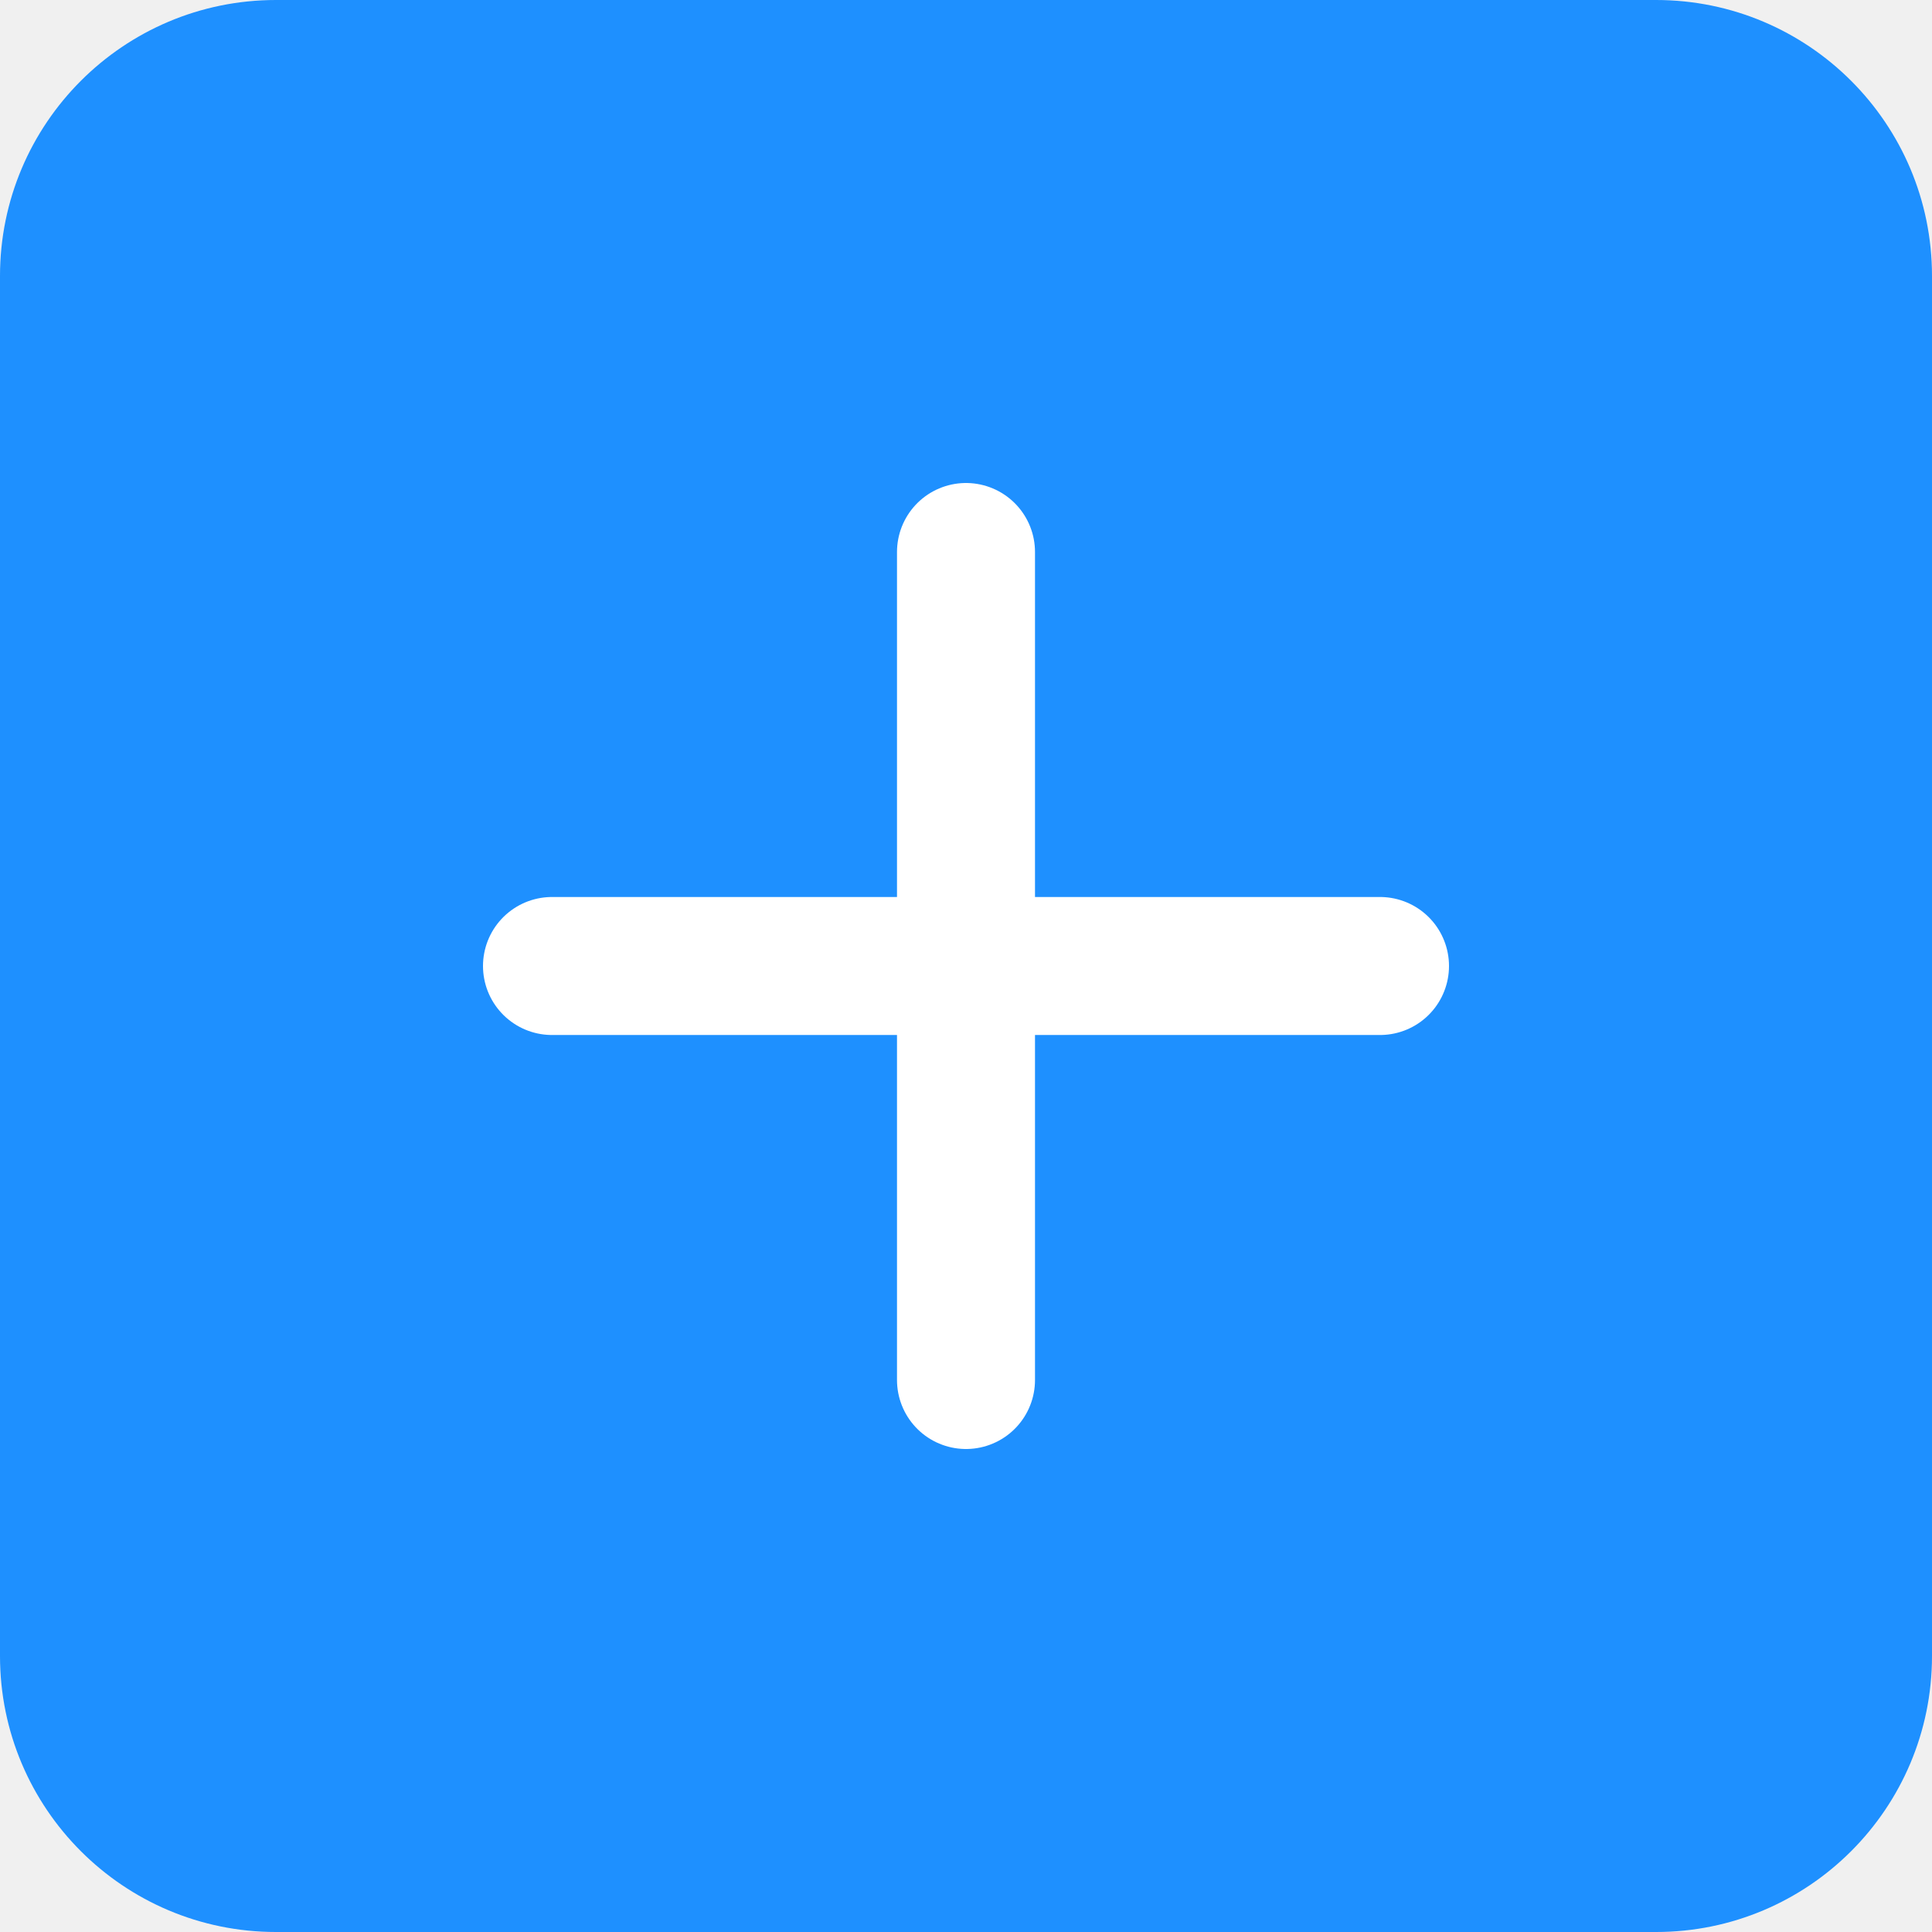
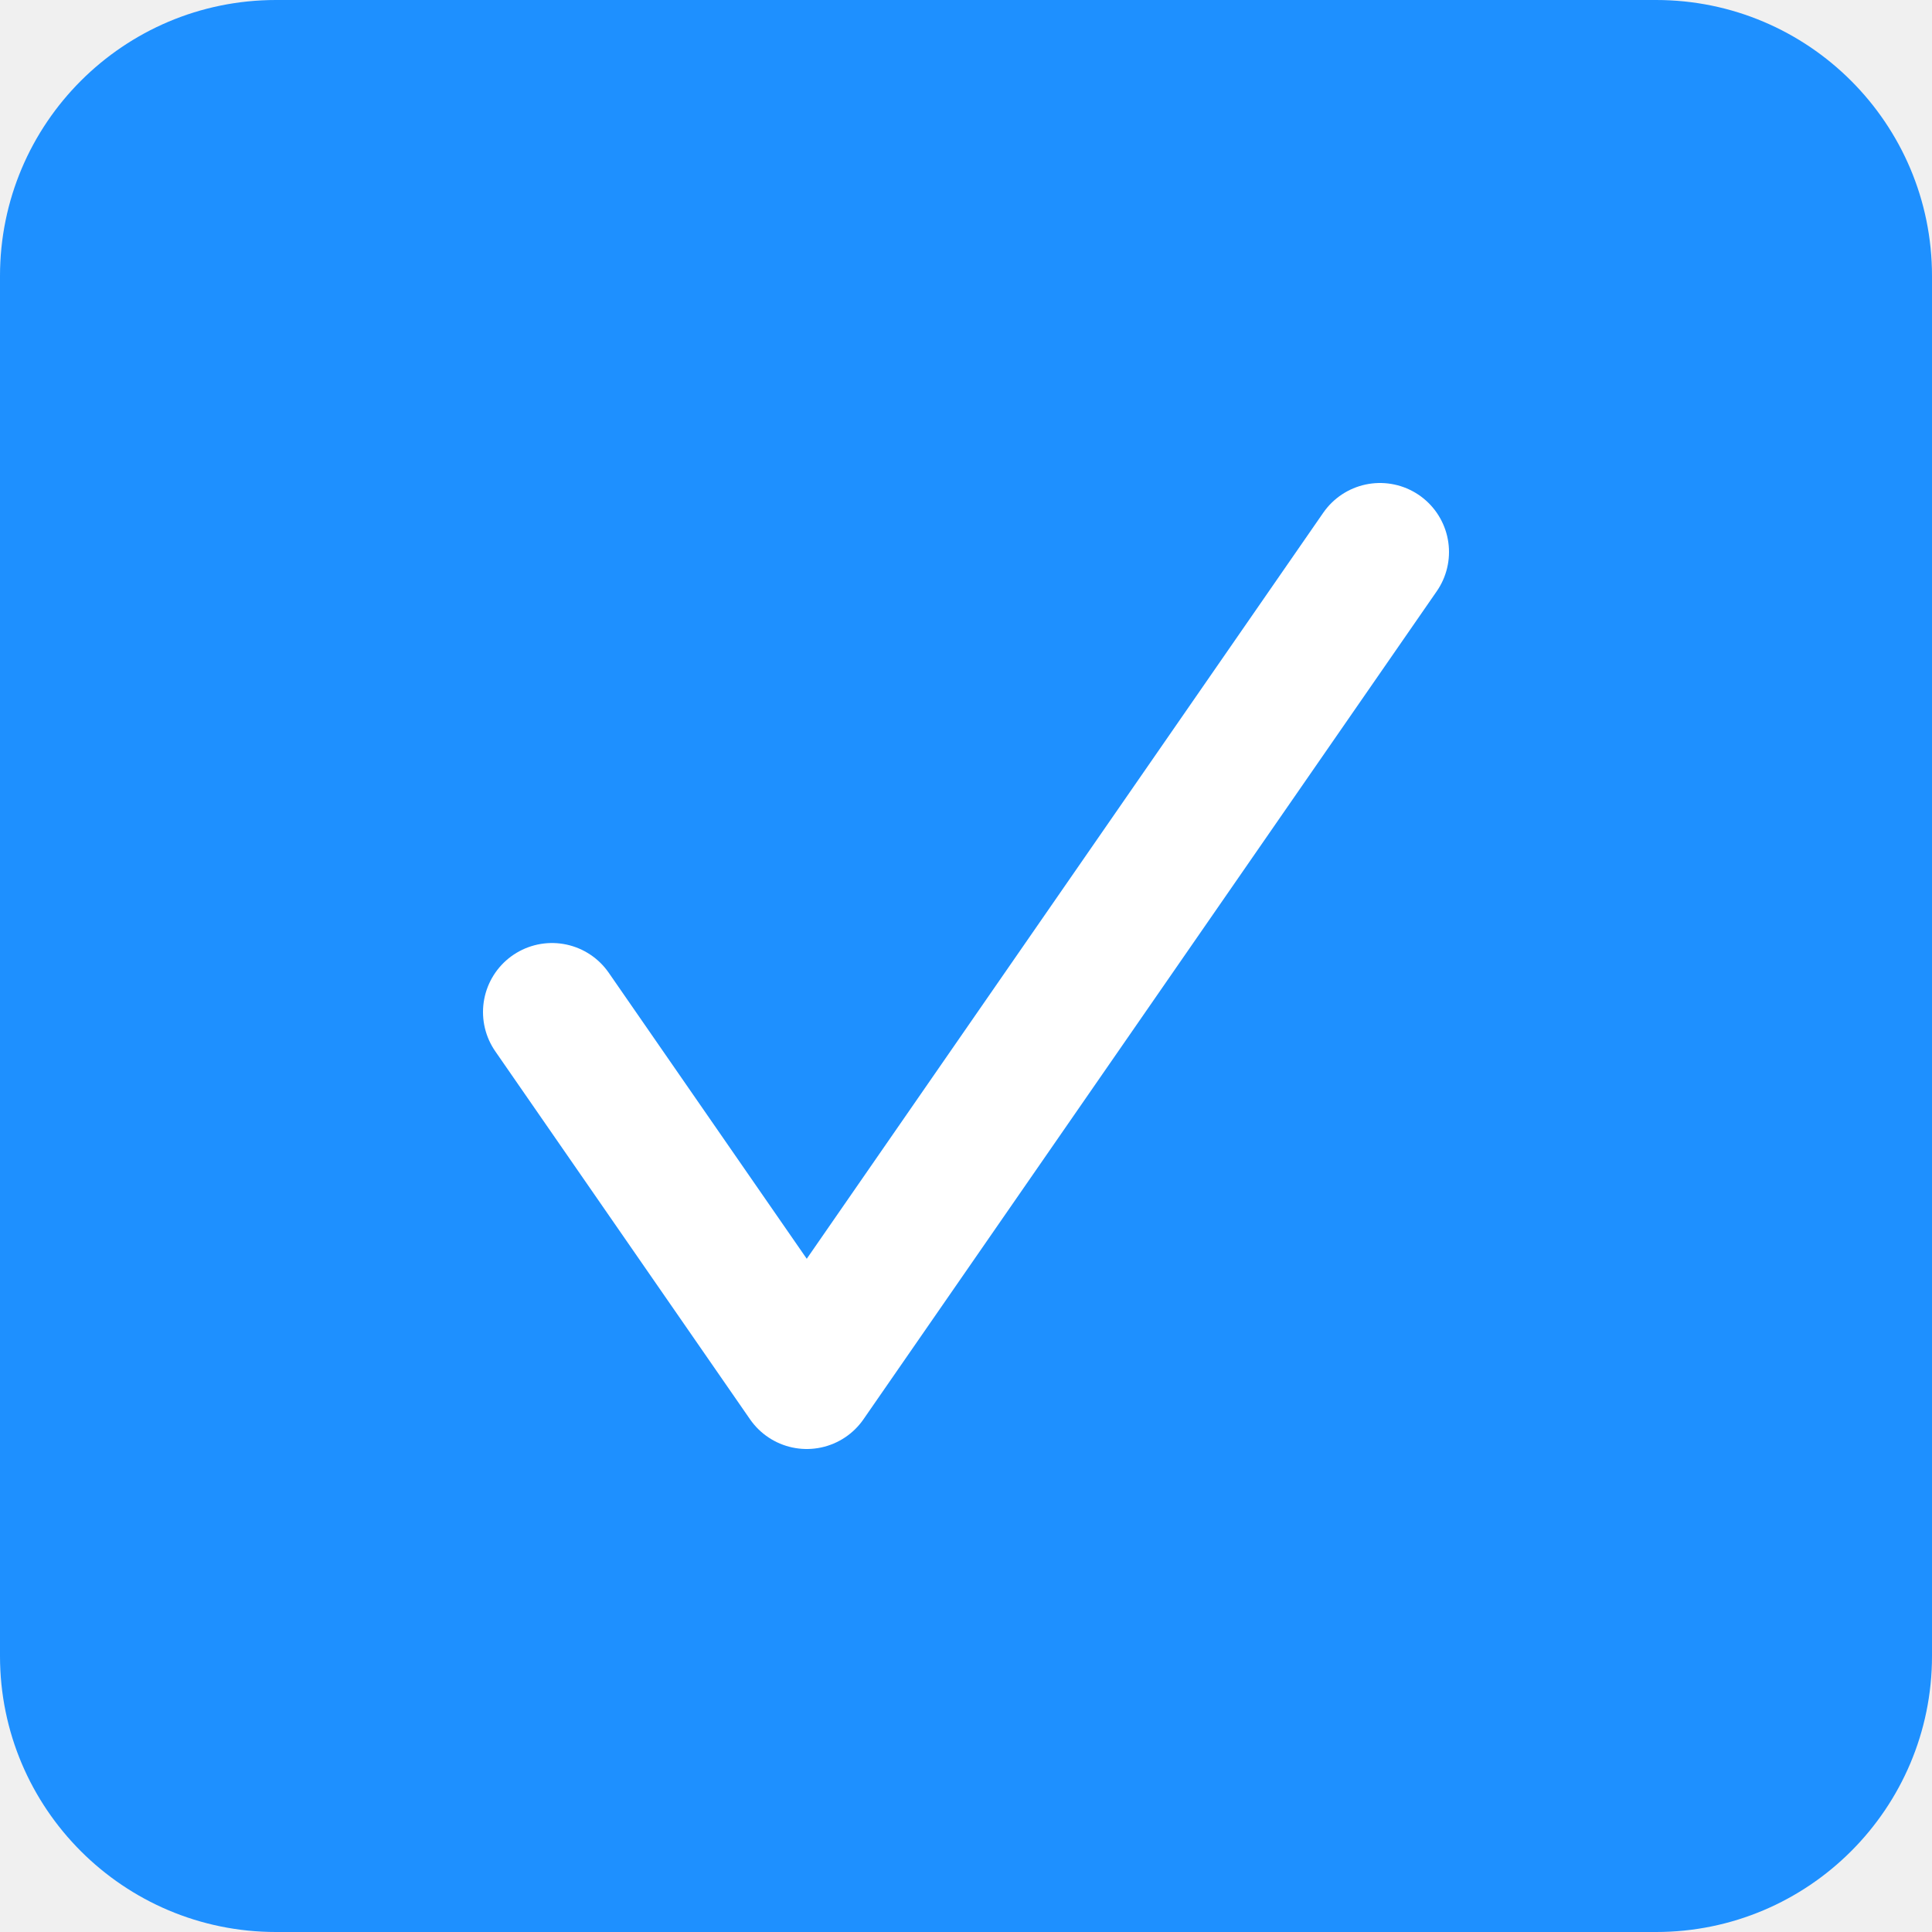
<svg xmlns="http://www.w3.org/2000/svg" width="28" height="28" viewBox="0 0 28 28" fill="none">
  <rect width="28" height="28" rx="4" fill="#1E90FF" />
-   <path d="M8 14H20M14 8V20" stroke="white" stroke-width="2" stroke-linecap="round" stroke-linejoin="round" />
+   <path d="M8 14.667L11.692 20L20 8" stroke="white" stroke-width="2" stroke-linecap="round" stroke-linejoin="round" />
</svg>
